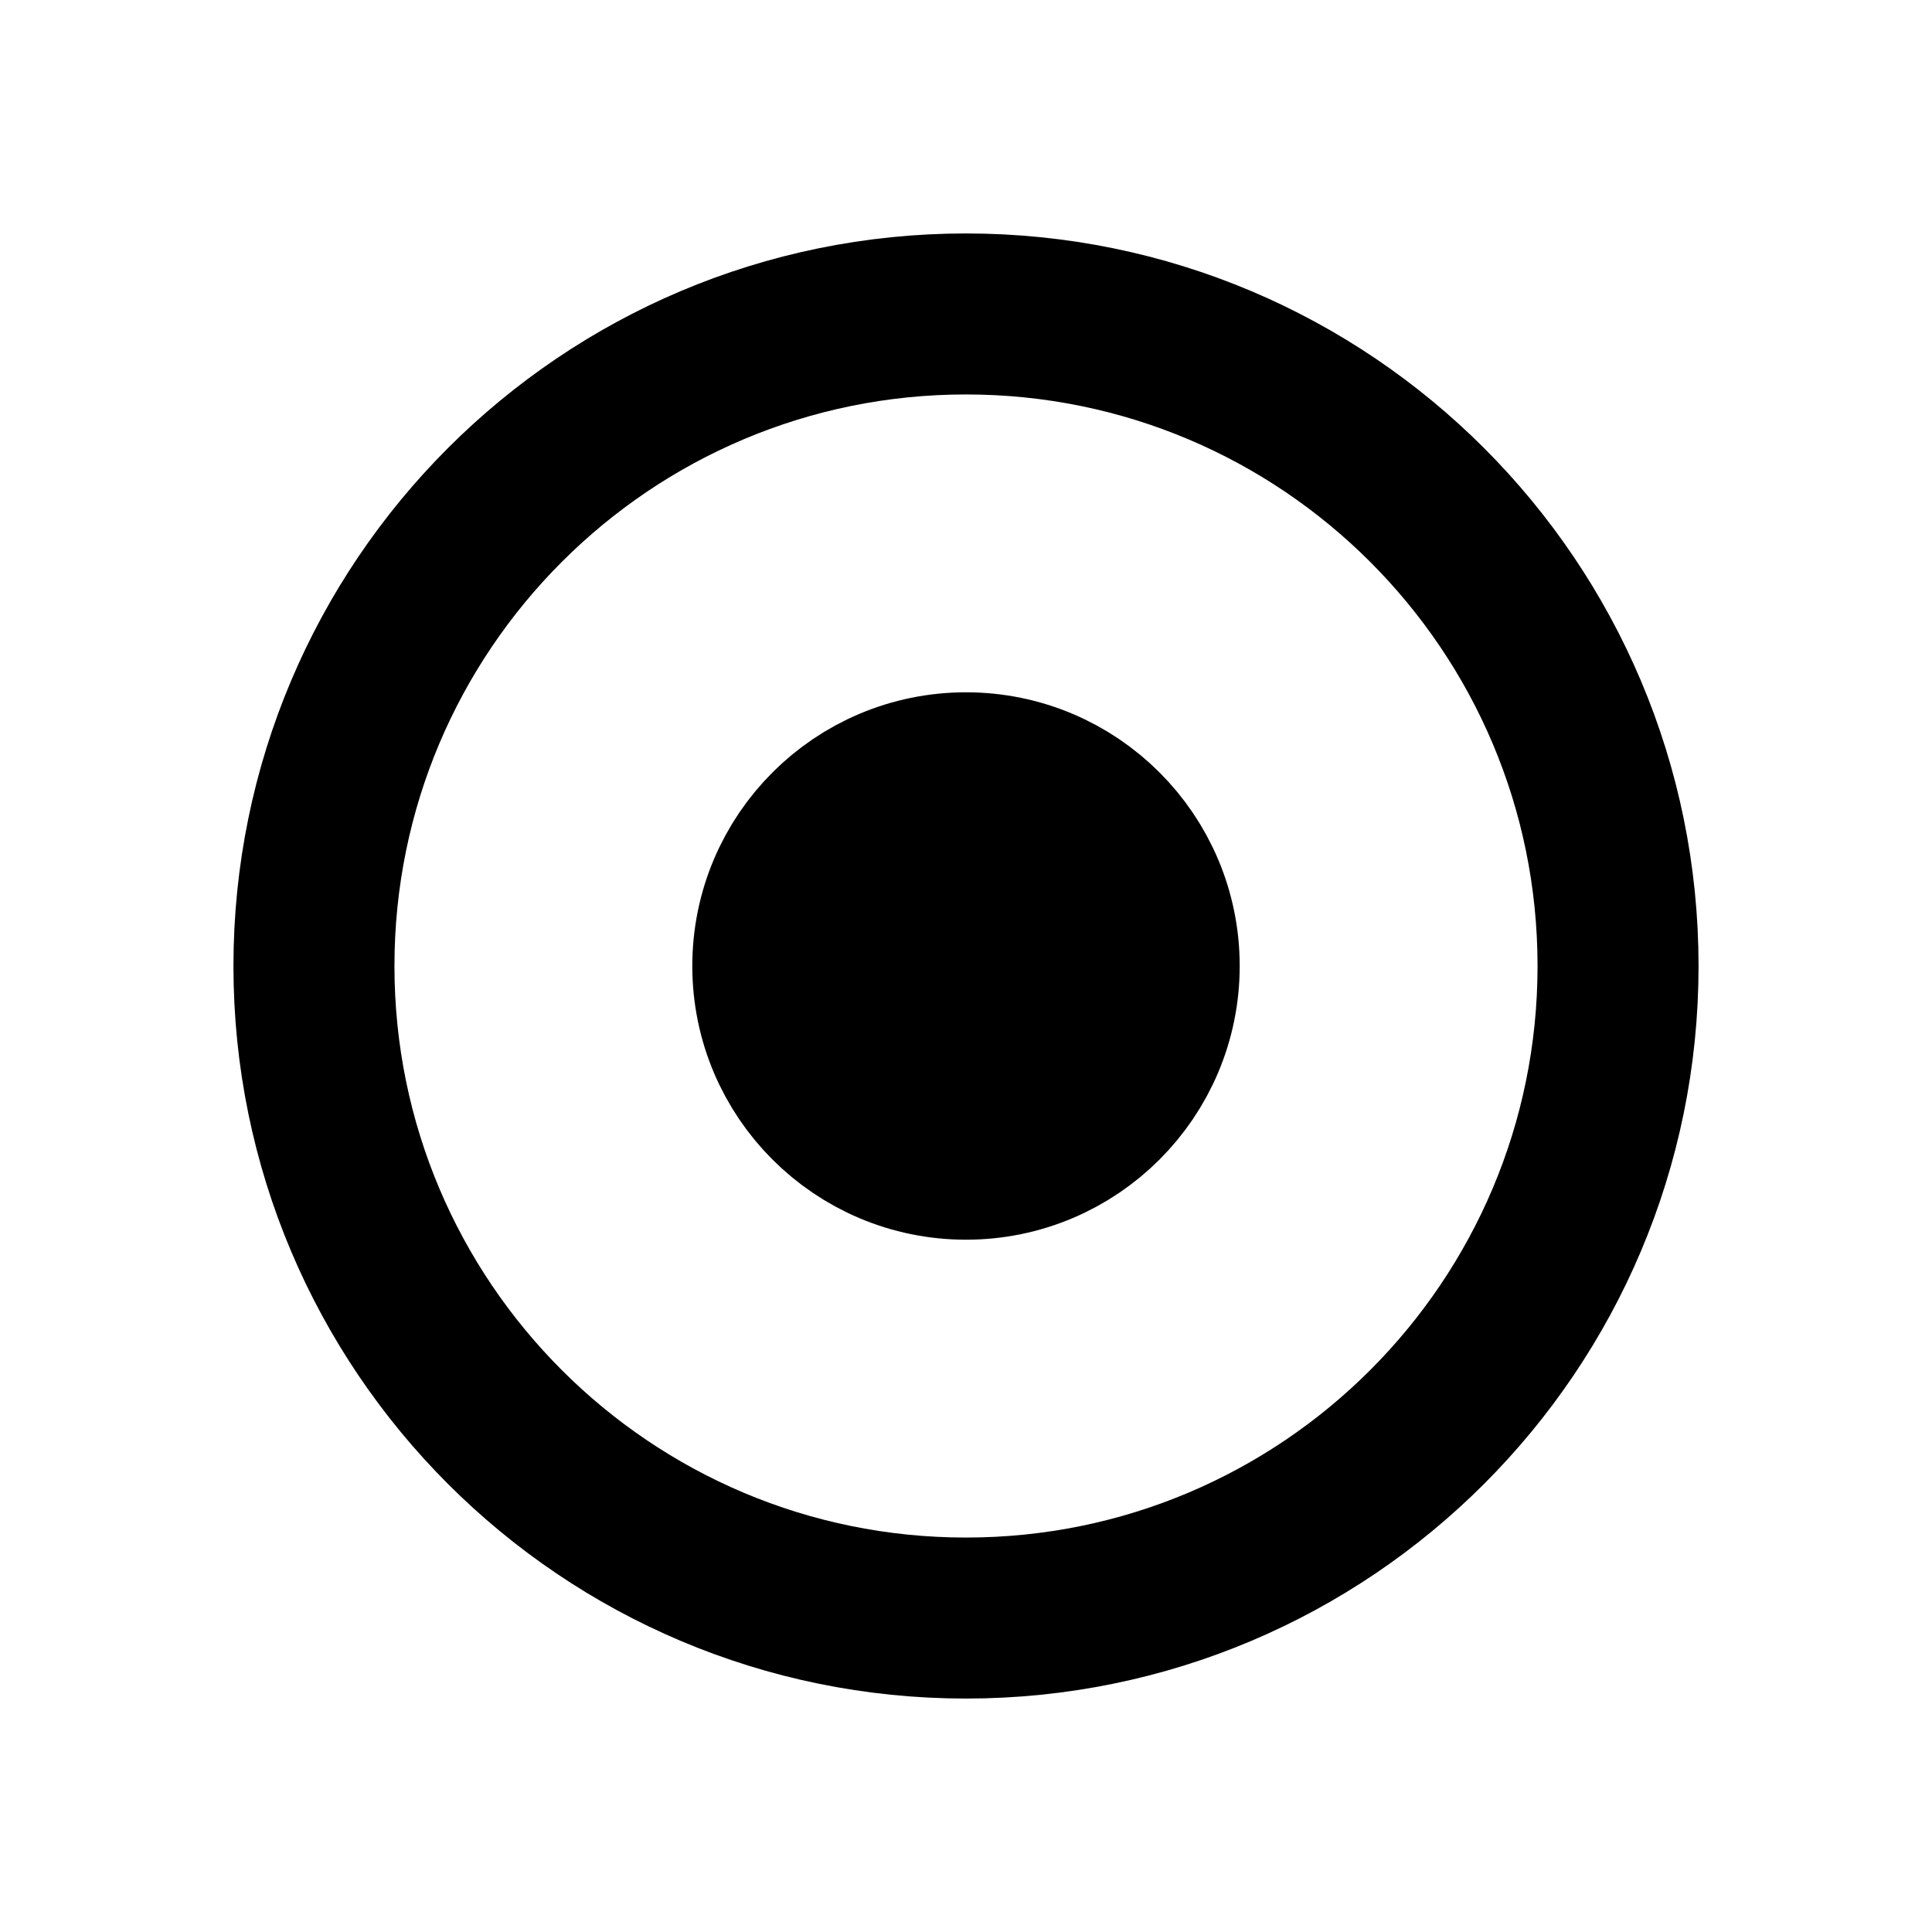
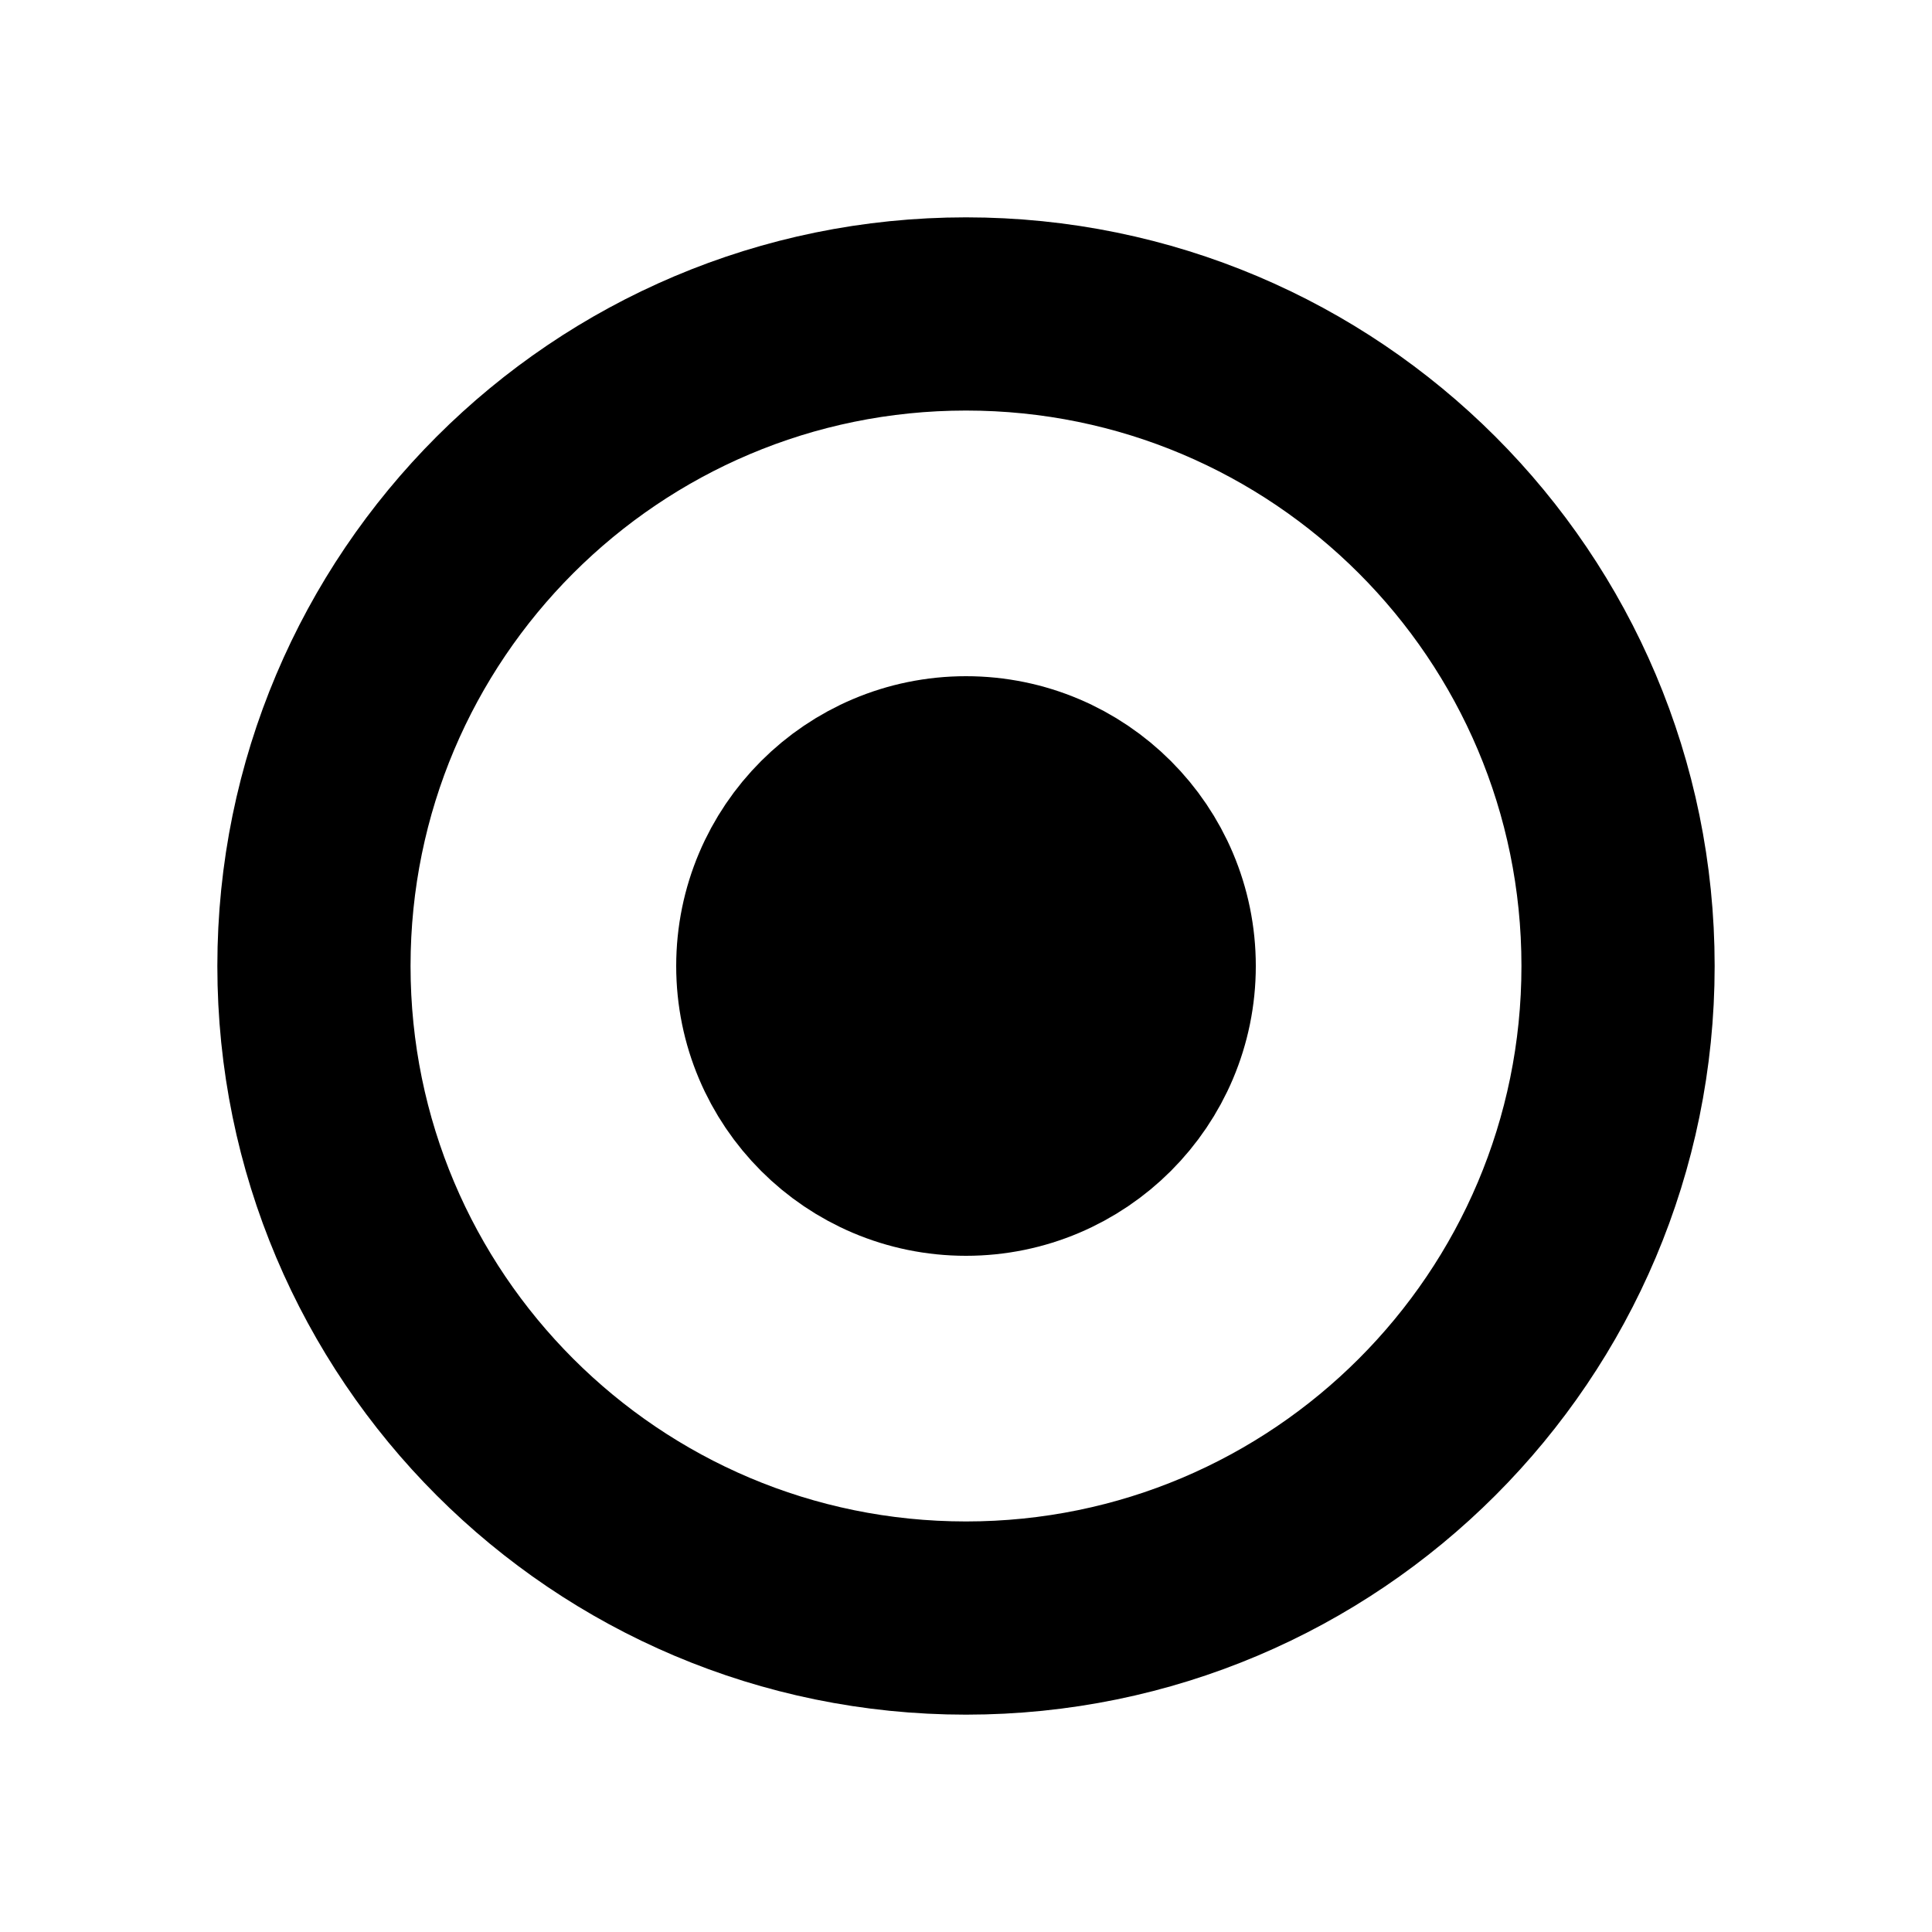
<svg xmlns="http://www.w3.org/2000/svg" viewBox="0 0 24 24" width="24" height="24" fill="none">
-   <path d="M12 3.9a8.1 8.1 0 1 1 0 16.2 8.1 8.1 0 0 1 0-16.2Z" stroke="currentColor" stroke-width="2" stroke-linecap="round" stroke-linejoin="round" />
-   <path d="M12 9.6a2.4 2.4 0 1 1 0 4.8 2.4 2.4 0 0 1 0-4.8Z" fill="currentColor" stroke="currentColor" stroke-width="2" stroke-linecap="round" stroke-linejoin="round" />
+   <path d="M12 3.9a8.1 8.1 0 1 1 0 16.2 8.1 8.1 0 0 1 0-16.2Z" stroke="currentColor" stroke-width="2.4" stroke-linecap="round" stroke-linejoin="round" />
+   <path d="M12 9.6a2.4 2.4 0 1 1 0 4.8 2.4 2.4 0 0 1 0-4.8Z" fill="currentColor" stroke="currentColor" stroke-width="2.4" stroke-linecap="round" stroke-linejoin="round" />
</svg>
